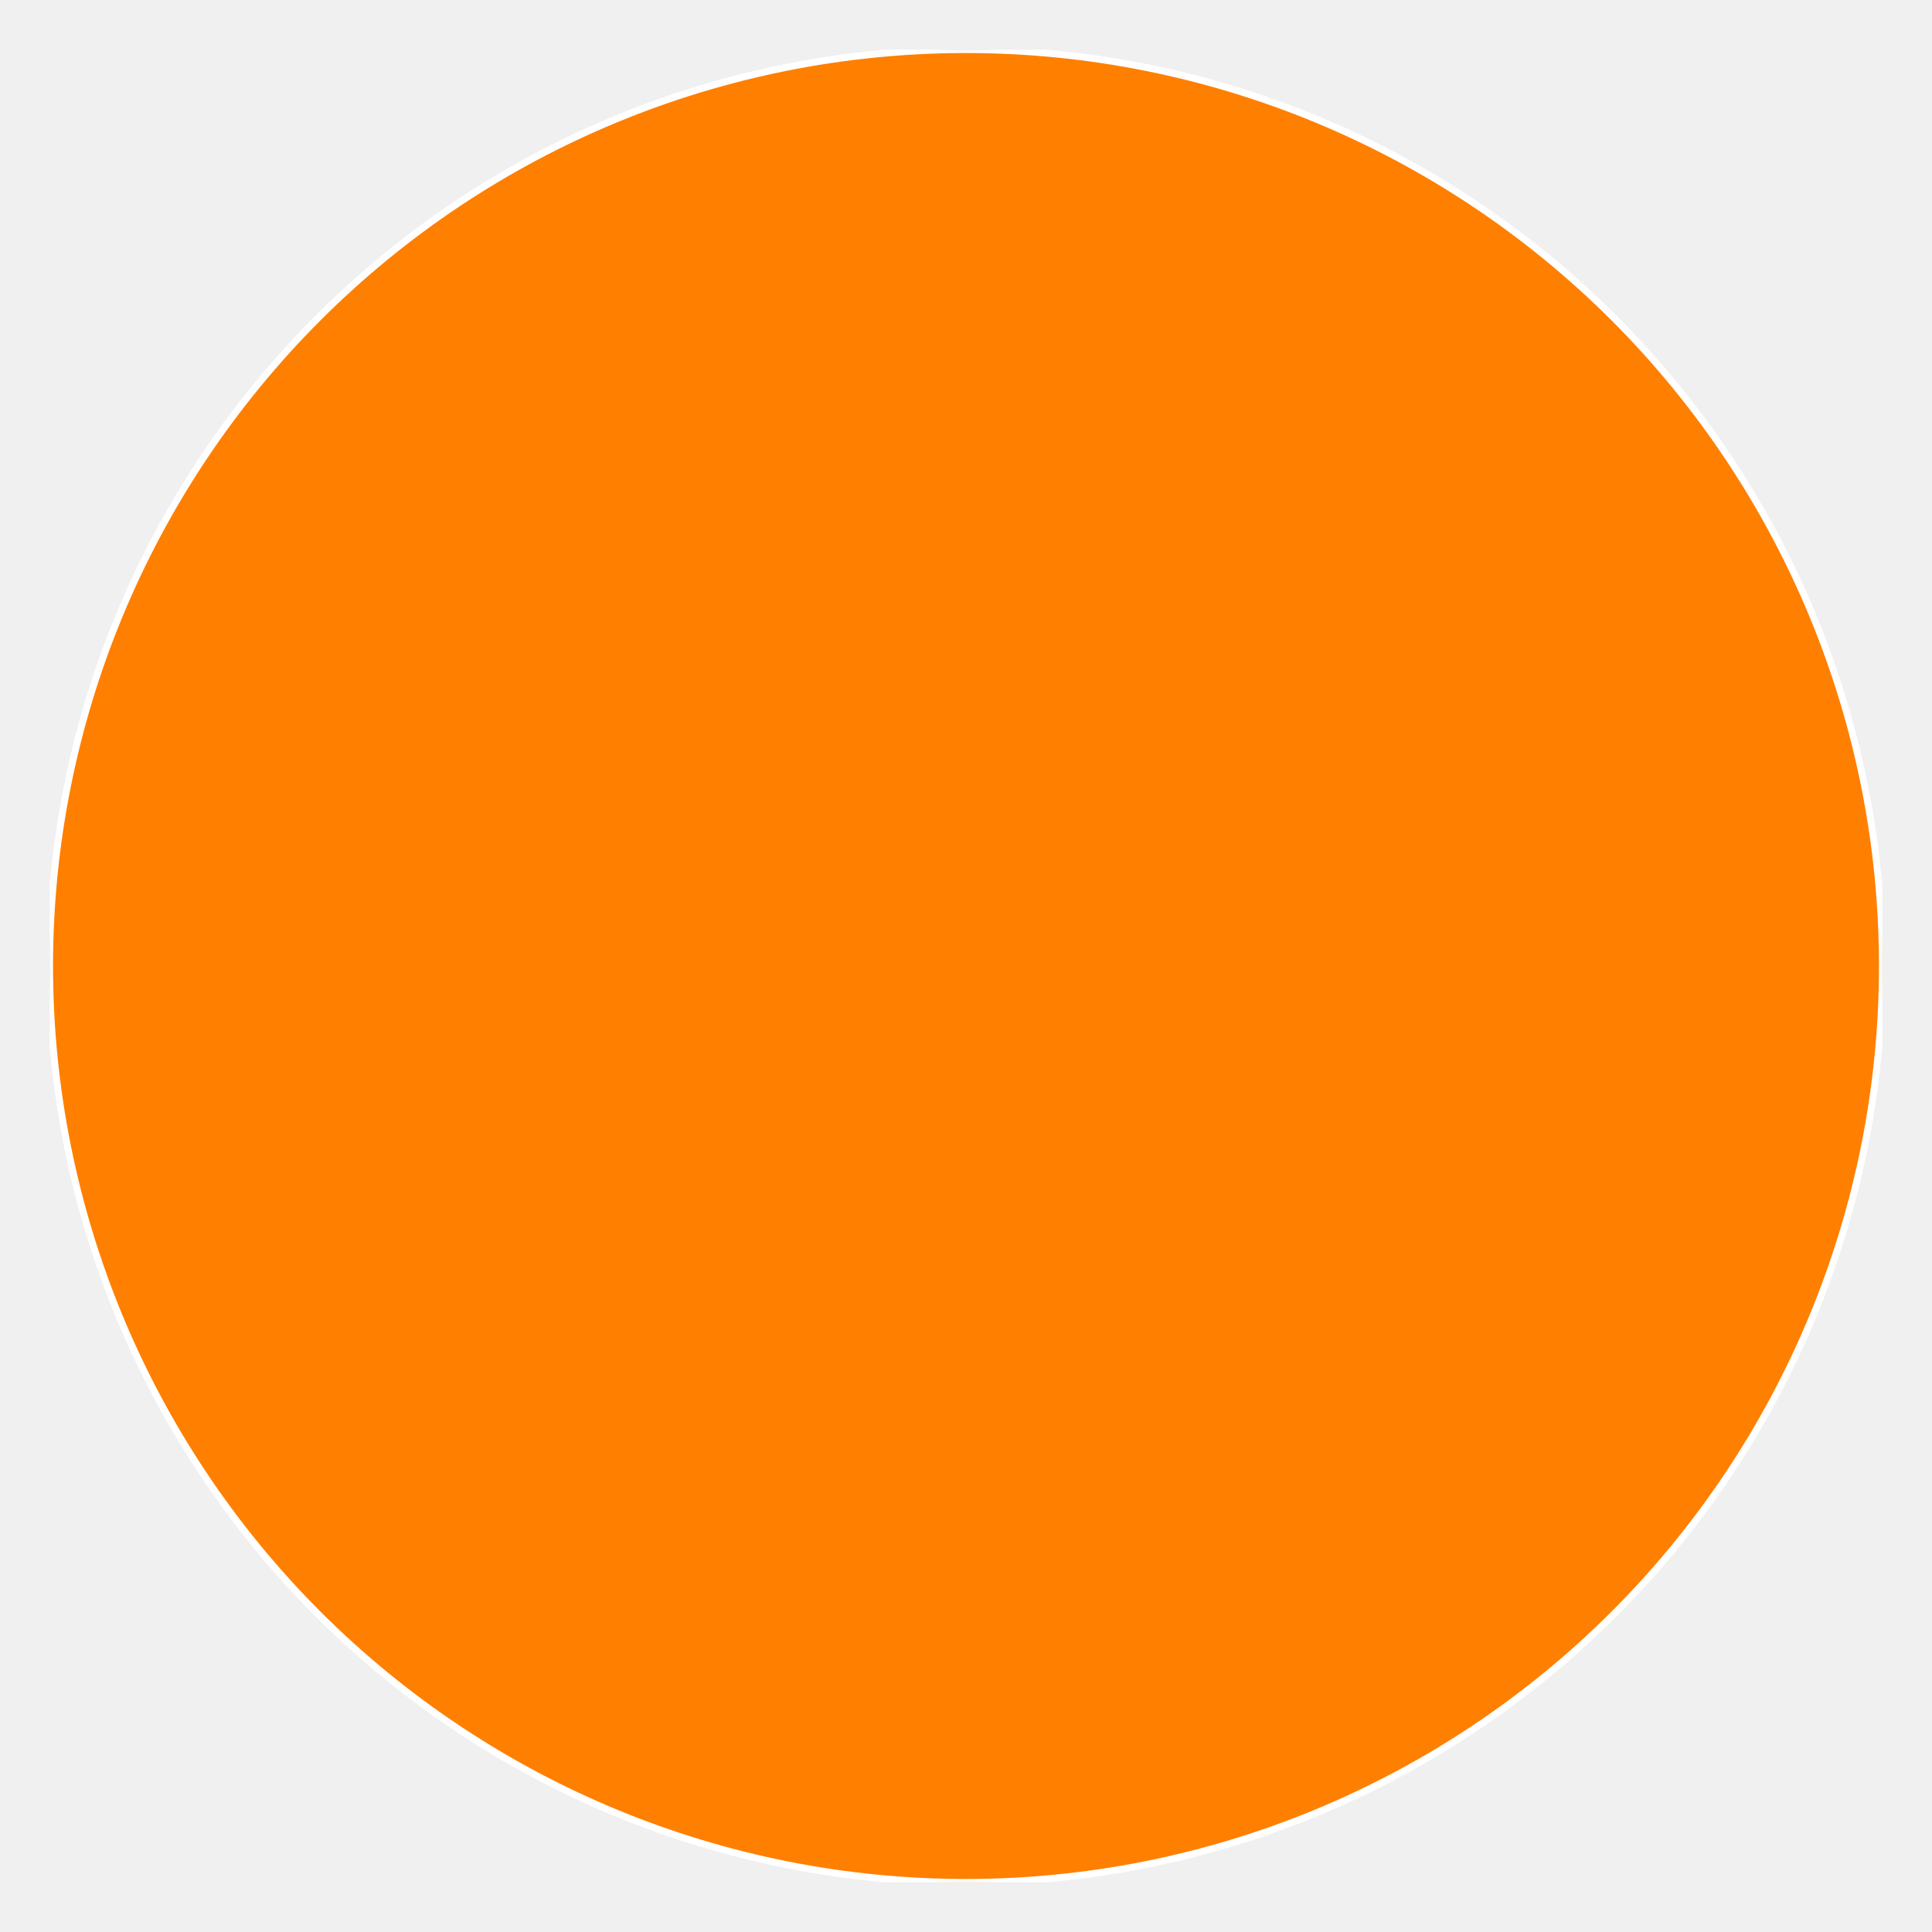
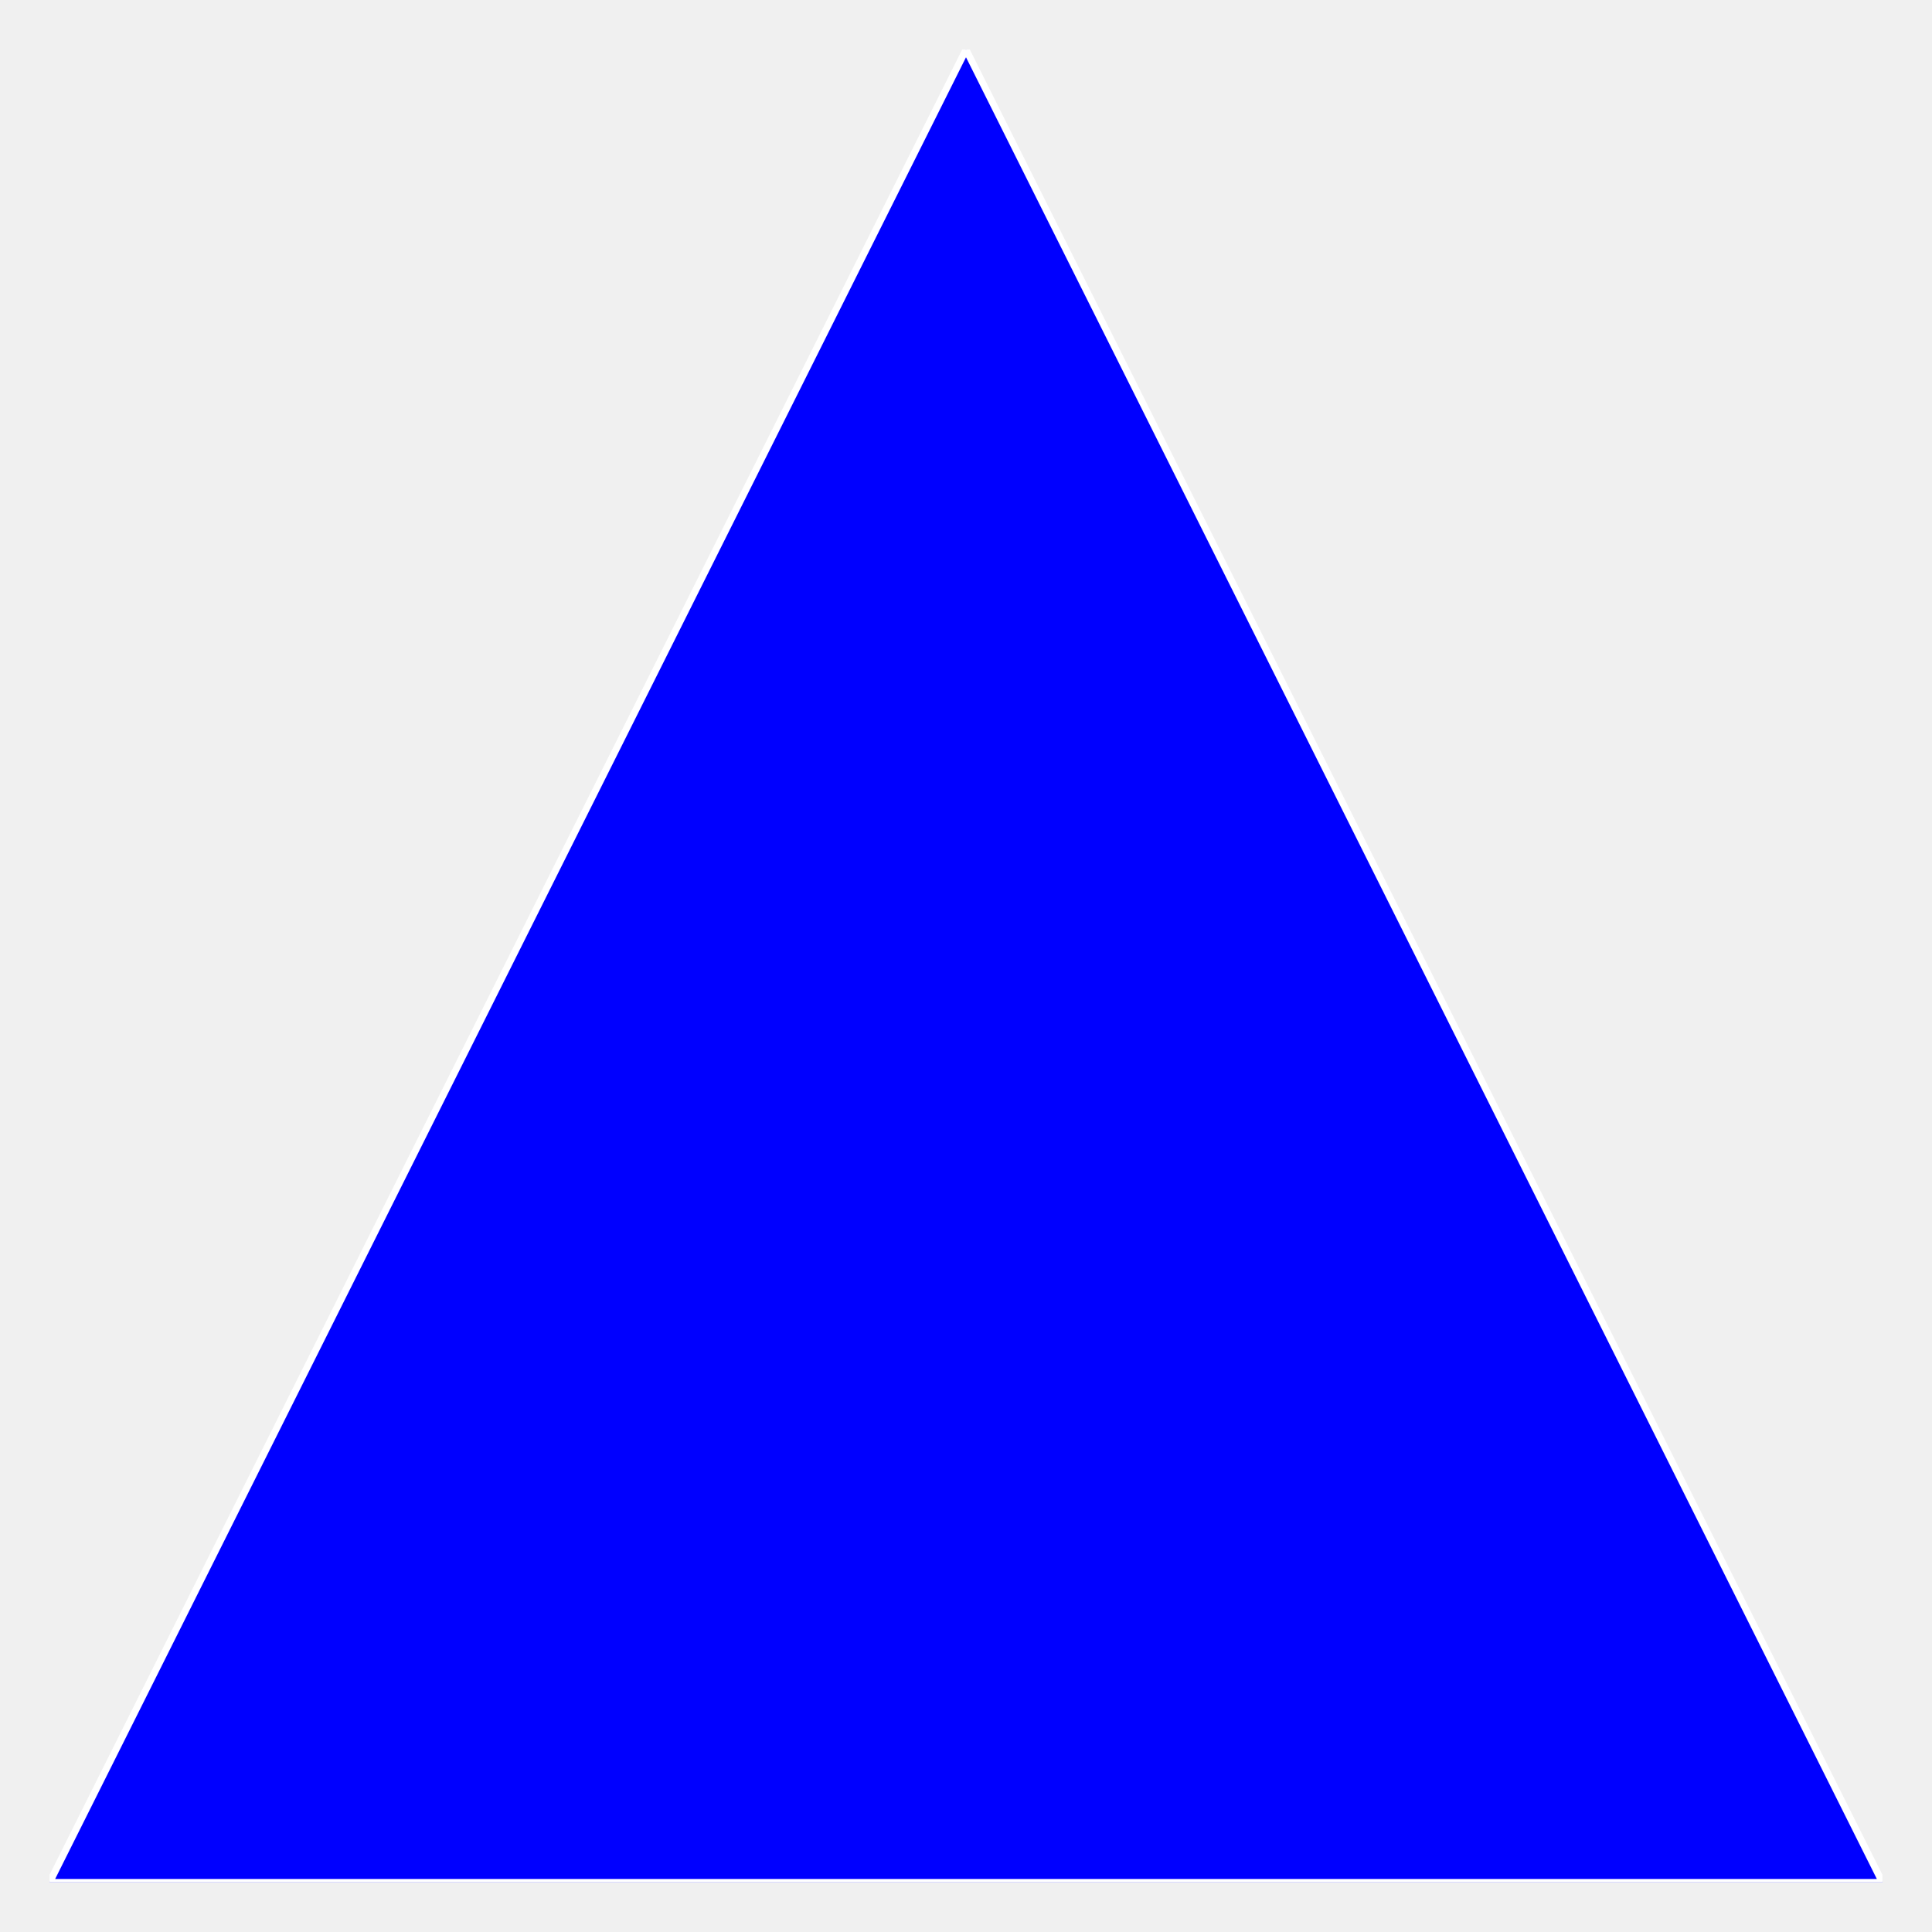
<svg xmlns="http://www.w3.org/2000/svg" width="280.512pt" height="280.512pt" viewBox="0 0 280.512 280.512" version="1.1">
  <defs>
    <style type="text/css">*{stroke-linejoin: round; stroke-linecap: butt}</style>
  </defs>
  <g id="figure_1">
    <g id="patch_1">
      <path d="M 0 280.512  L 280.512 280.512  L 280.512 0  L 0 0  L 0 280.512  z " style="fill: none; opacity: 0" />
    </g>
    <g id="axes_1">
      <g id="patch_2">
-         <path d="M 140.256 273.312  C 175.543 273.312 209.389 259.292 234.341 234.341  C 259.292 209.389 273.312 175.543 273.312 140.256  C 273.312 104.969 259.292 71.123 234.341 46.171  C 209.389 21.22 175.543 7.2 140.256 7.2  C 104.969 7.2 71.123 21.22 46.171 46.171  C 21.22 71.123 7.2 104.969 7.2 140.256  C 7.2 175.543 21.22 209.389 46.171 234.341  C 71.123 259.292 104.969 273.312 140.256 273.312  z " clip-path="url(#pe46afd20d0)" style="fill: #ff7f00; stroke: #ffffff; stroke-linejoin: miter" />
+         <path d="M 140.256 7.2  L 7.2 273.312  L 273.312 273.312  z " clip-path="url(#p0bcadf54f8)" style="fill: #0000ff; stroke: #ffffff; stroke-linejoin: miter" />
      </g>
    </g>
  </g>
  <defs>
-     <clipPath id="pe46afd20d0">
+     <clipPath id="p0bcadf54f8">
      <rect x="7.2" y="7.2" width="266.112" height="266.112" />
    </clipPath>
  </defs>
</svg>
